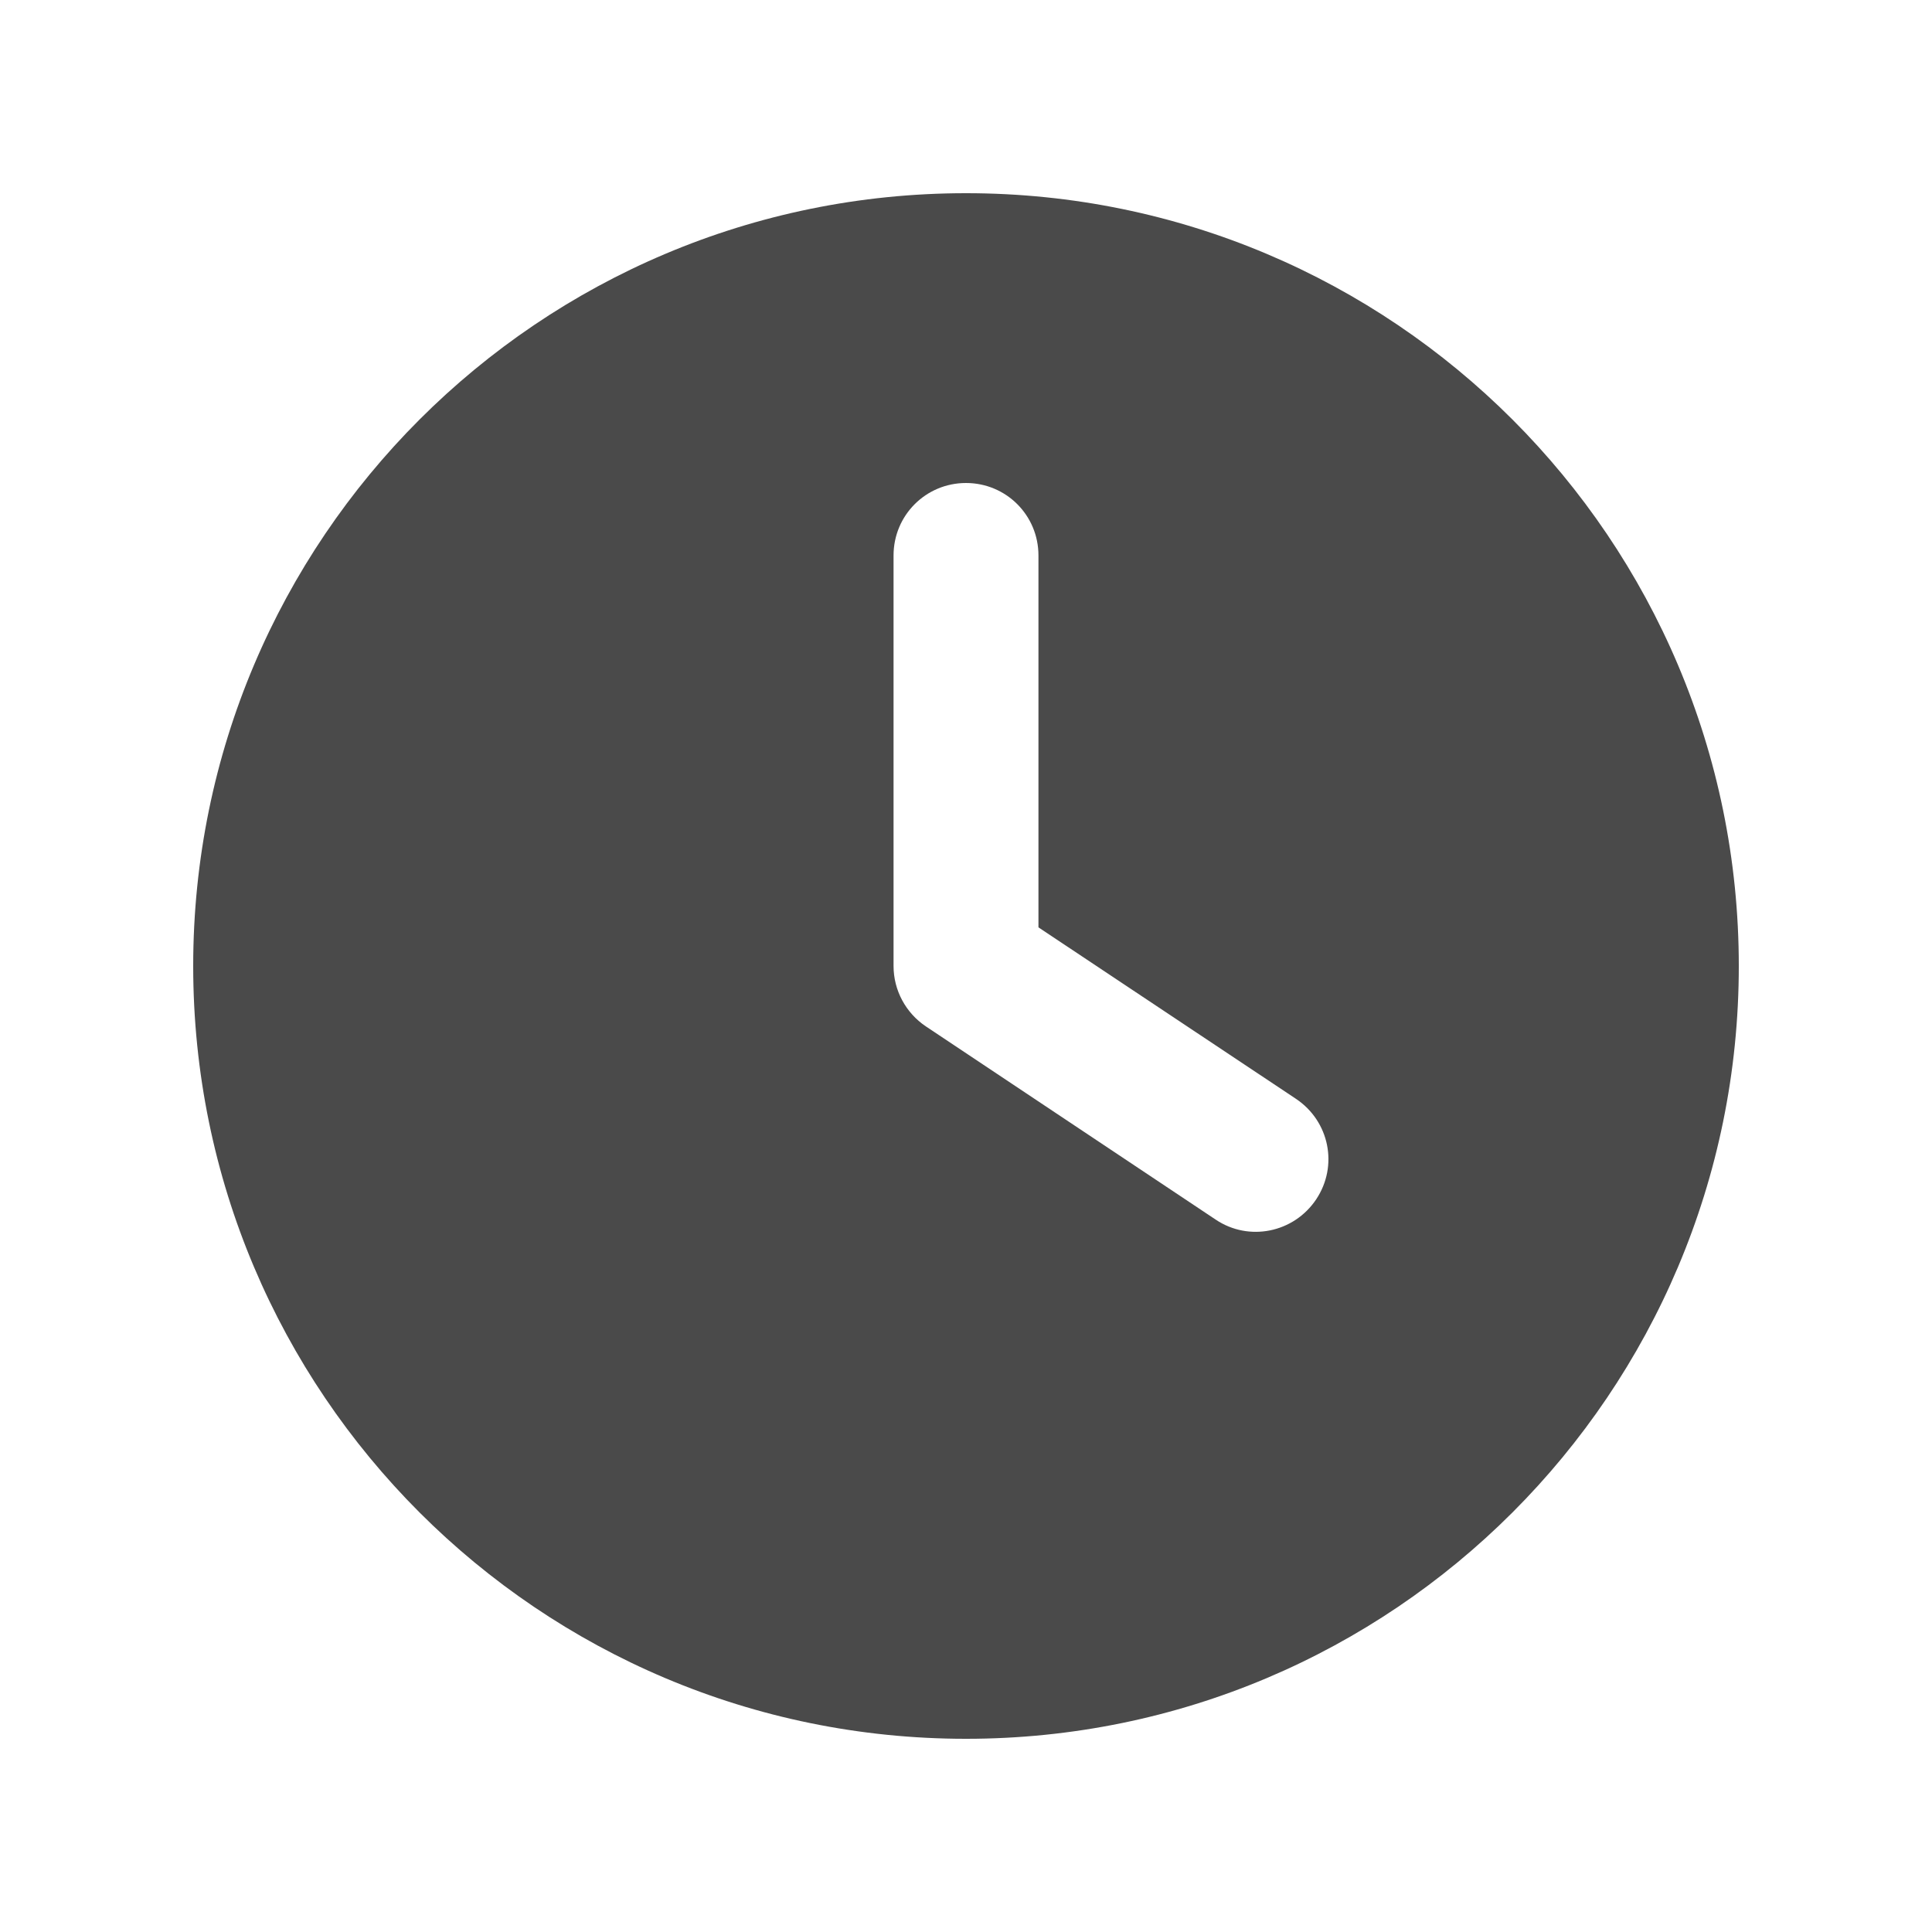
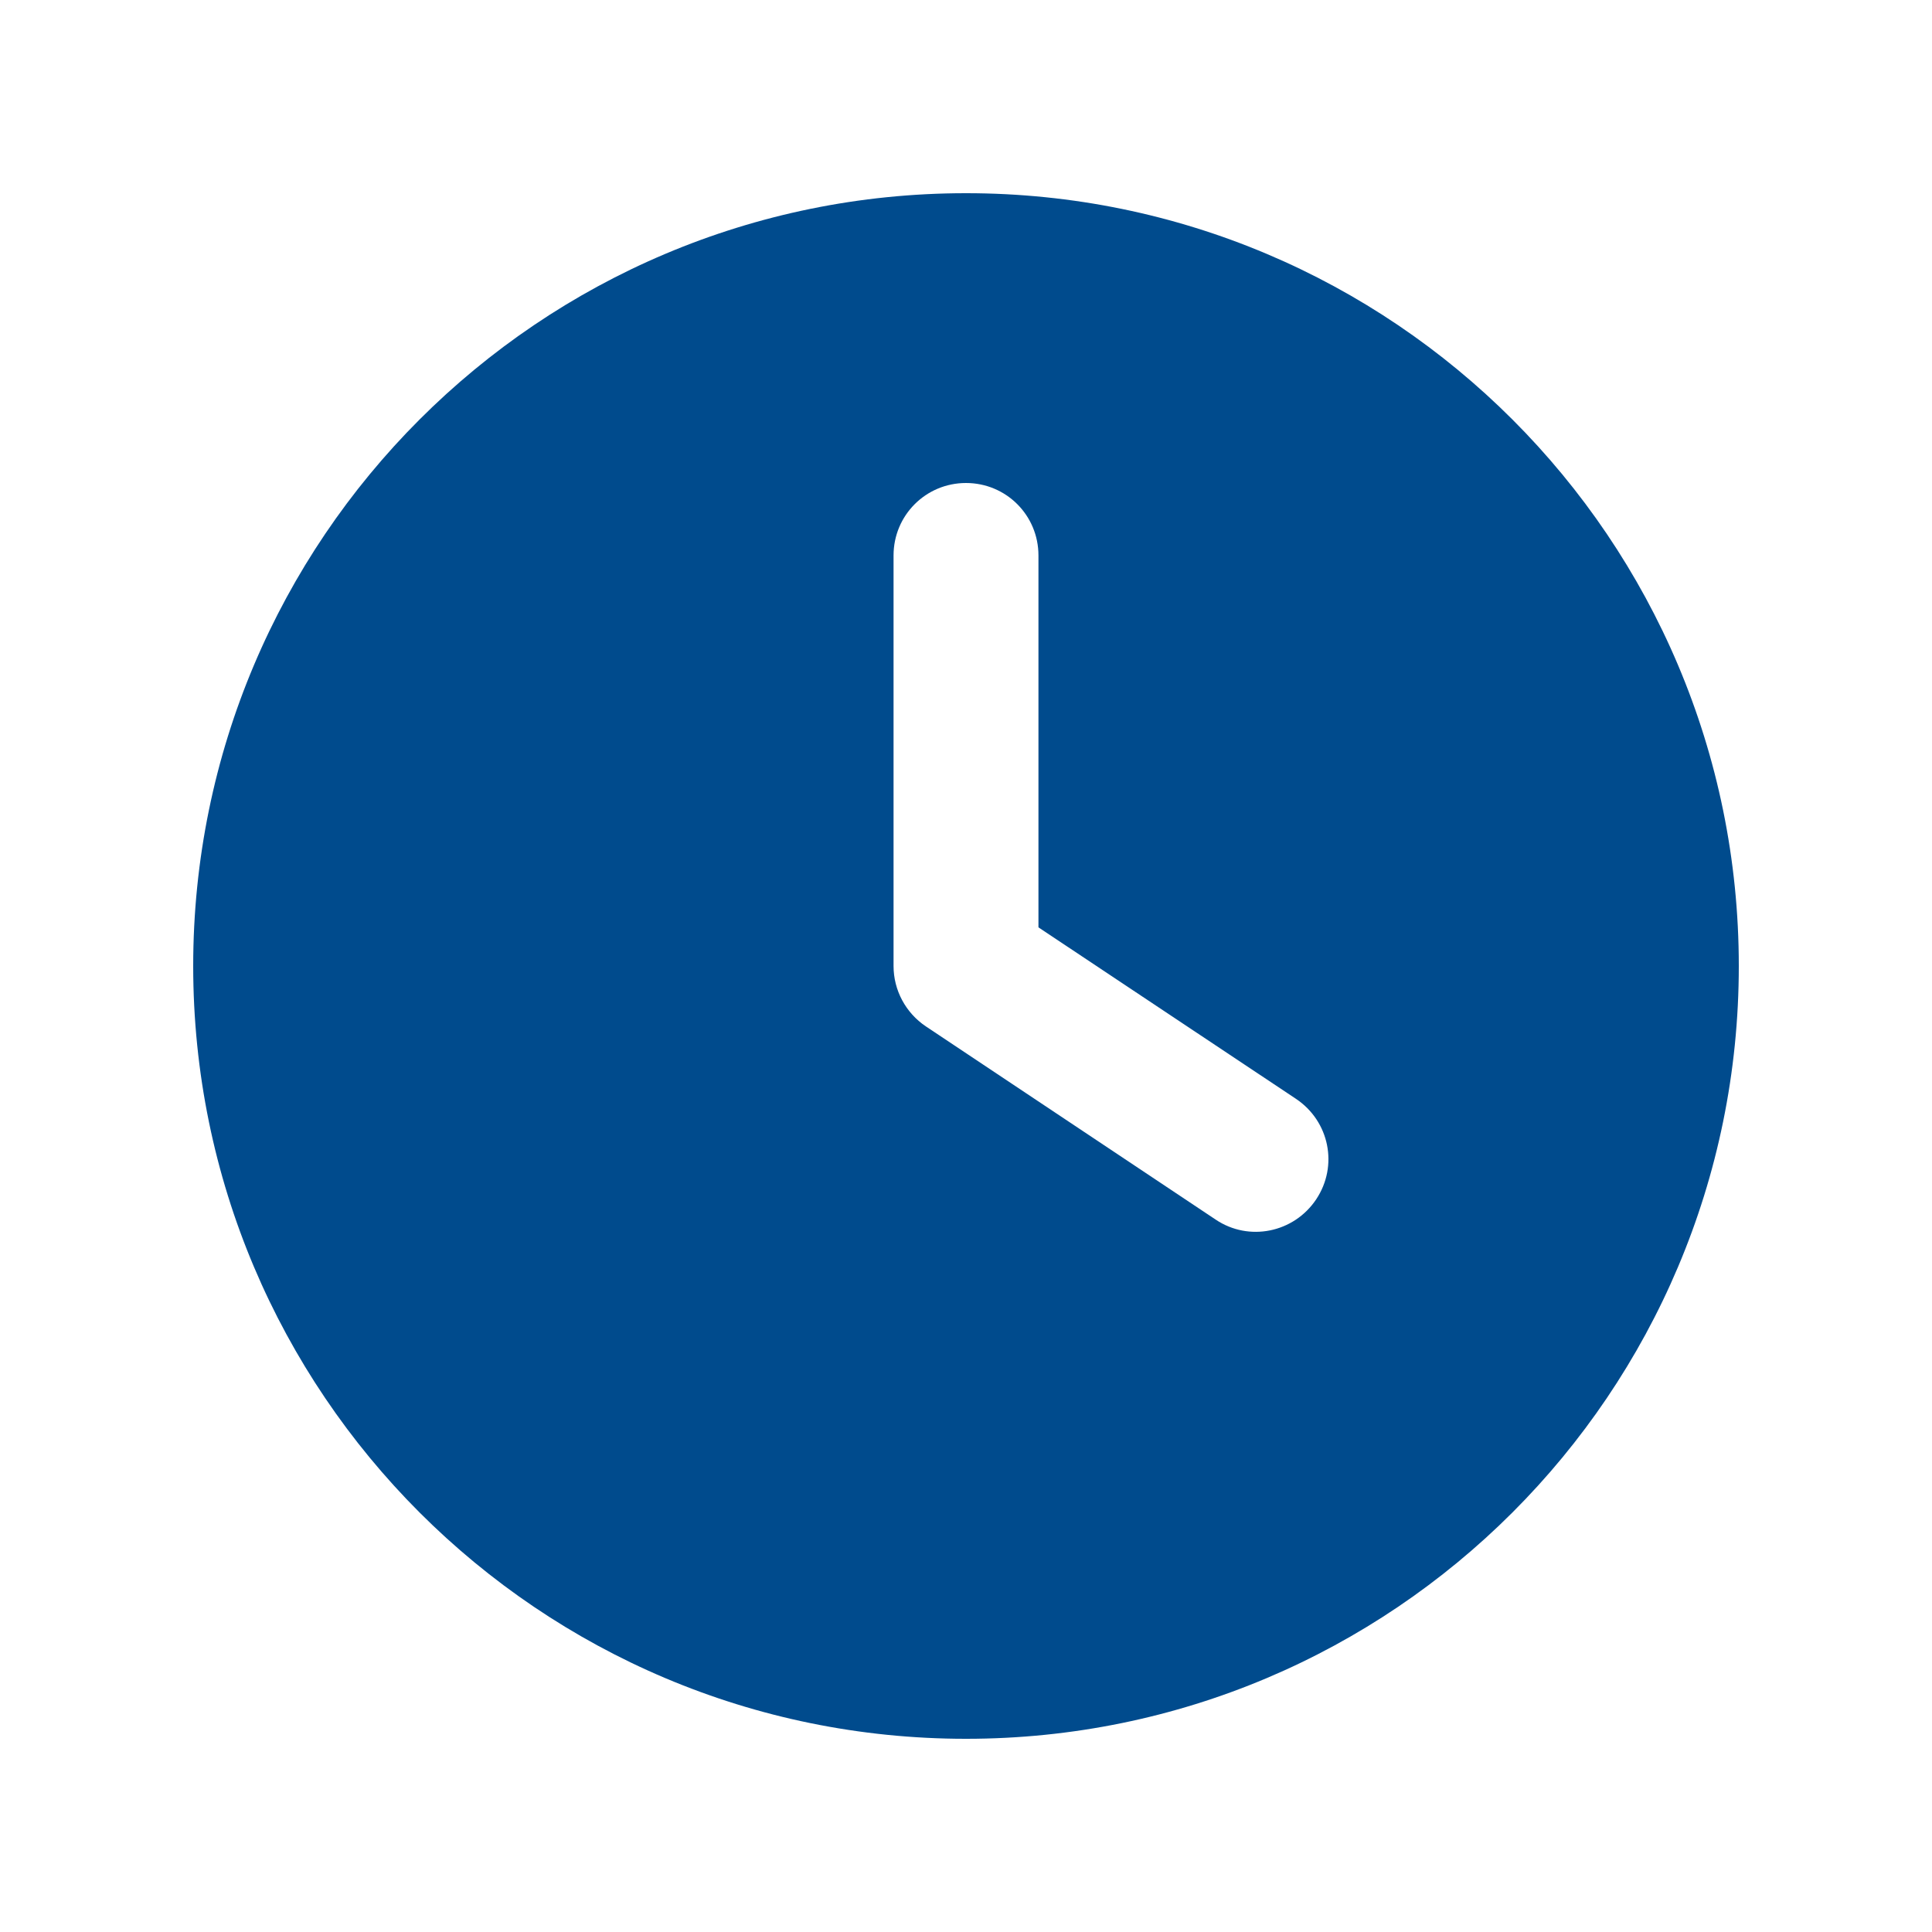
<svg xmlns="http://www.w3.org/2000/svg" width="28" height="28" viewBox="0 0 28 28" fill="none">
-   <path d="M14 2.8C20.186 2.8 25.2 7.814 25.2 14C25.2 20.186 20.186 25.2 14 25.2C7.814 25.2 2.8 20.186 2.8 14C2.8 7.814 7.814 2.8 14 2.8ZM12.95 8.05V14C12.95 14.35 13.125 14.678 13.418 14.875L17.618 17.675C18.099 17.999 18.751 17.867 19.075 17.382C19.399 16.896 19.267 16.249 18.782 15.925L15.05 13.44V8.05C15.05 7.468 14.582 7 14 7C13.418 7 12.95 7.468 12.95 8.05Z" fill="#4a4a4a" />
+   <path d="M14 2.8C20.186 2.8 25.2 7.814 25.2 14C25.2 20.186 20.186 25.2 14 25.2C7.814 25.2 2.8 20.186 2.8 14C2.8 7.814 7.814 2.8 14 2.8ZM12.95 8.05V14C12.95 14.35 13.125 14.678 13.418 14.875L17.618 17.675C18.099 17.999 18.751 17.867 19.075 17.382C19.399 16.896 19.267 16.249 18.782 15.925L15.05 13.44V8.05C15.05 7.468 14.582 7 14 7C13.418 7 12.95 7.468 12.95 8.05Z" fill="#004b8d" />
</svg>
